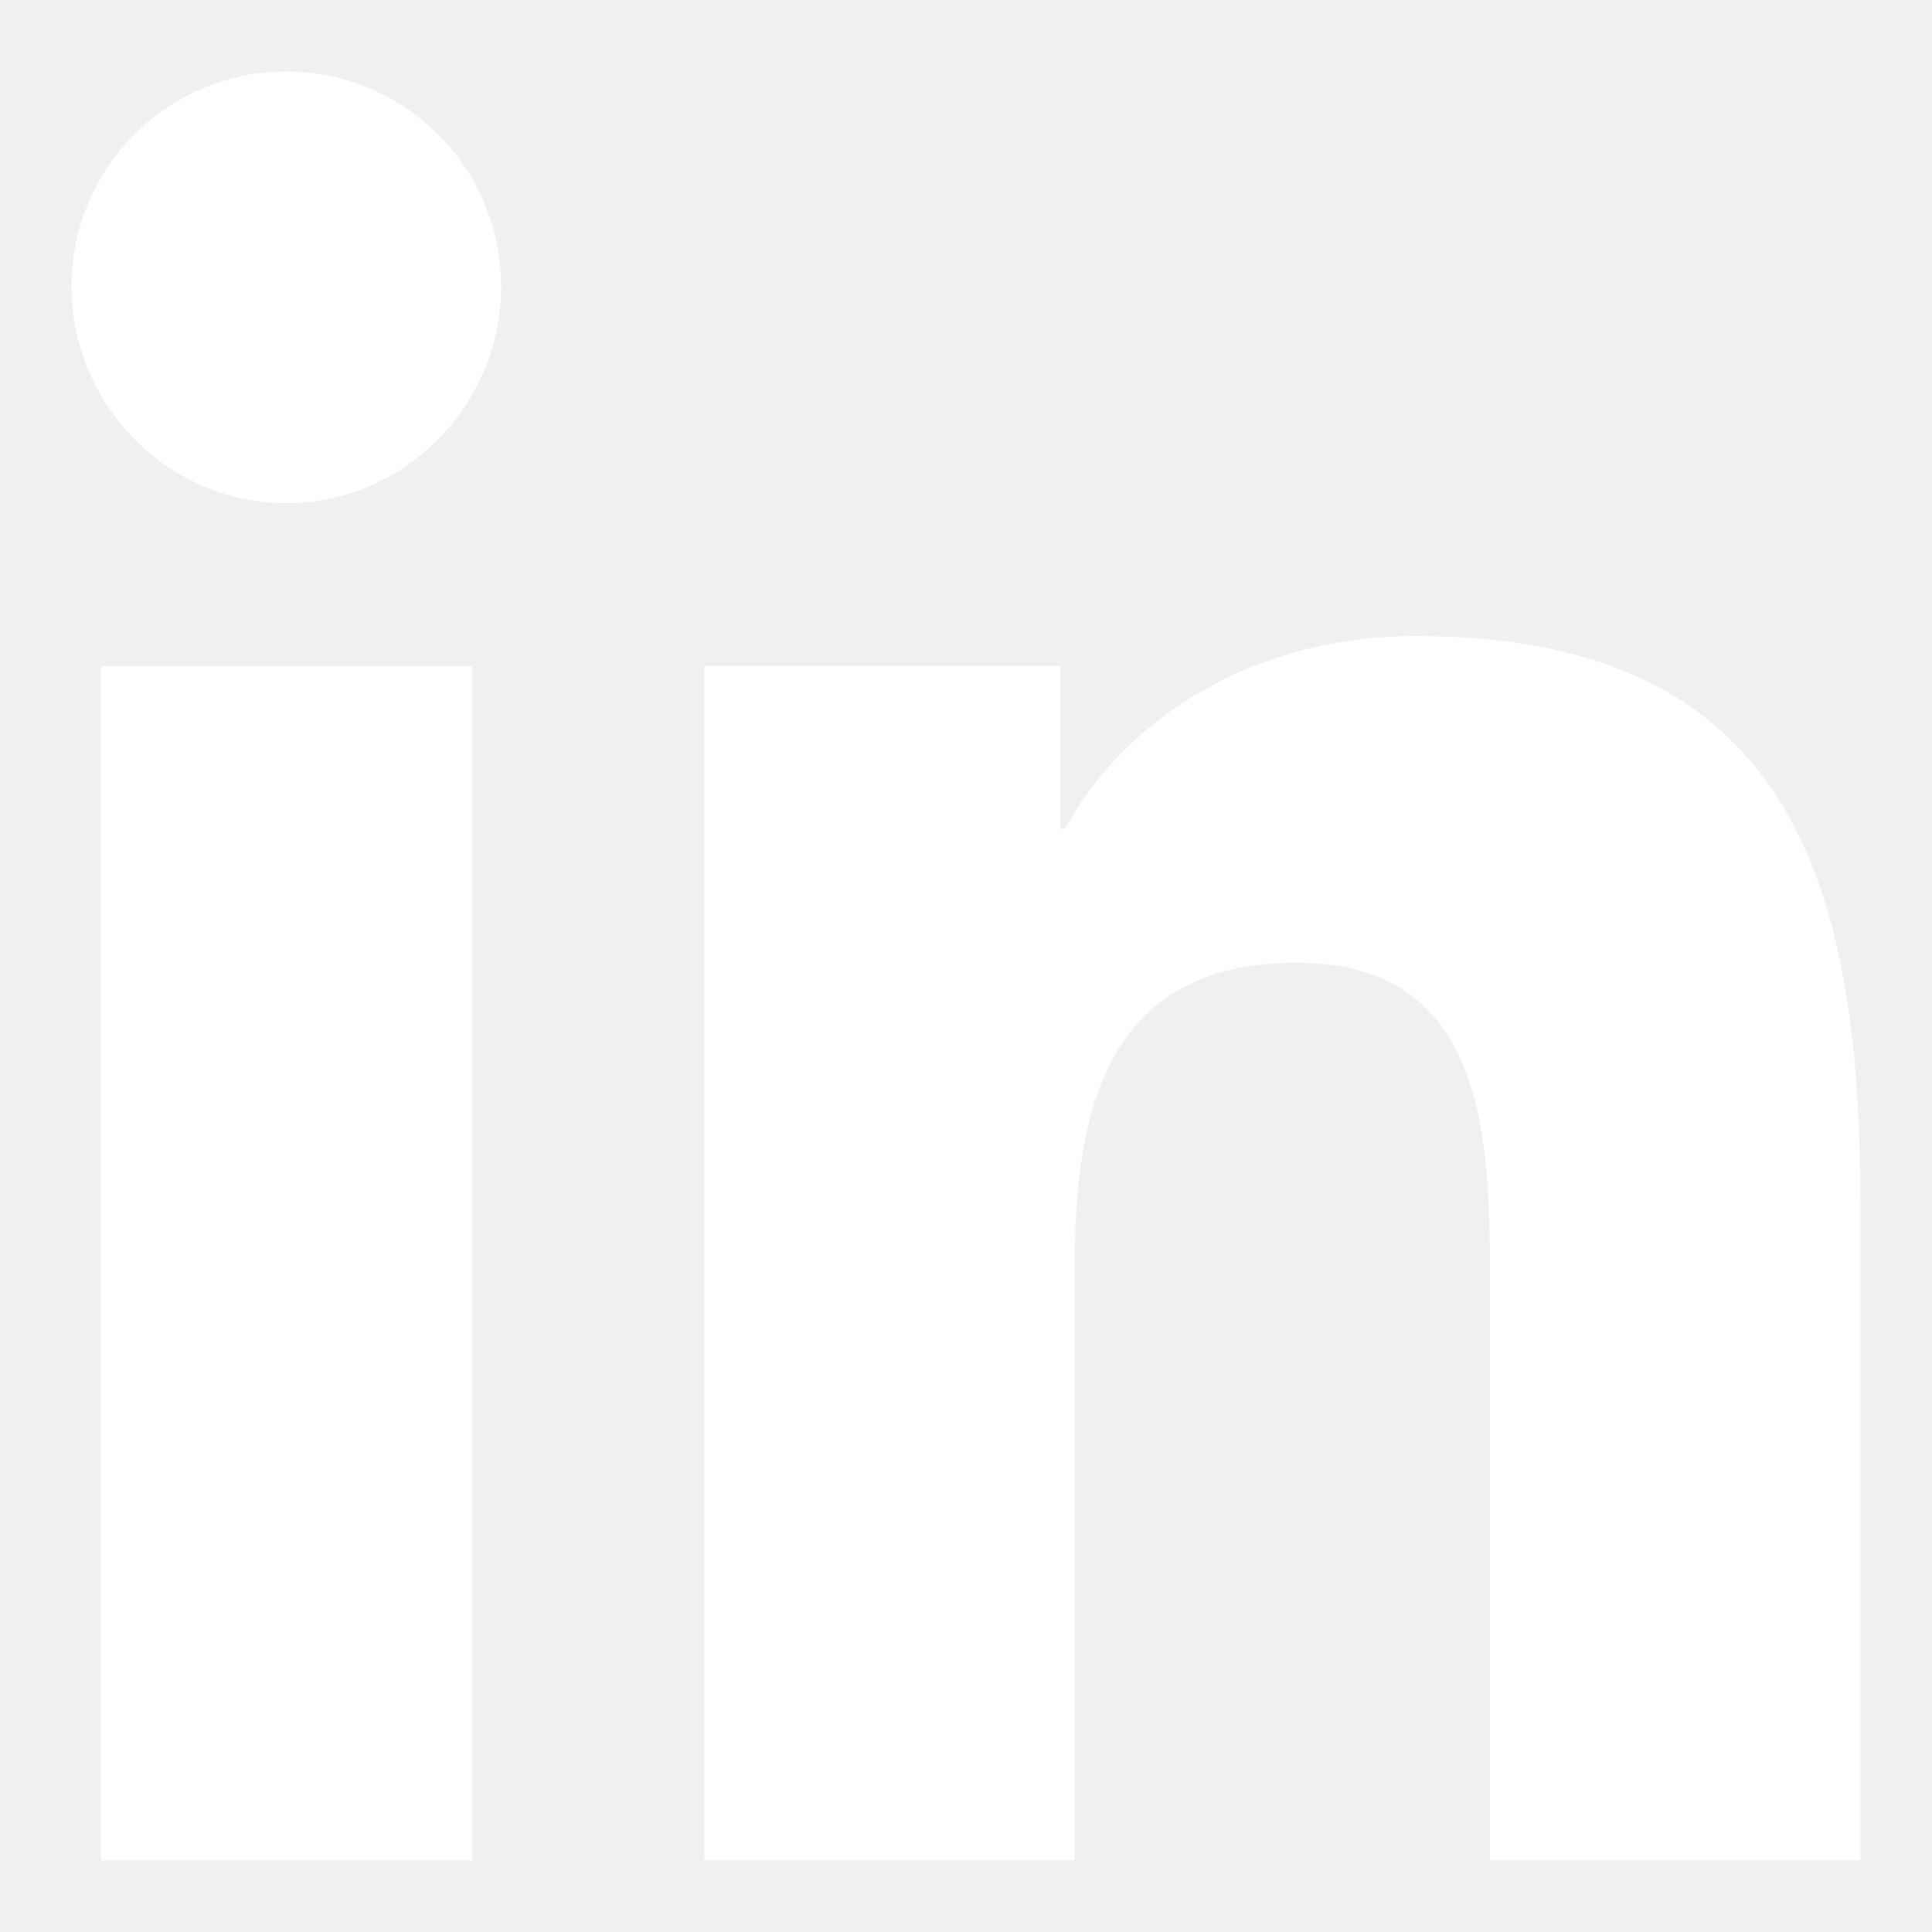
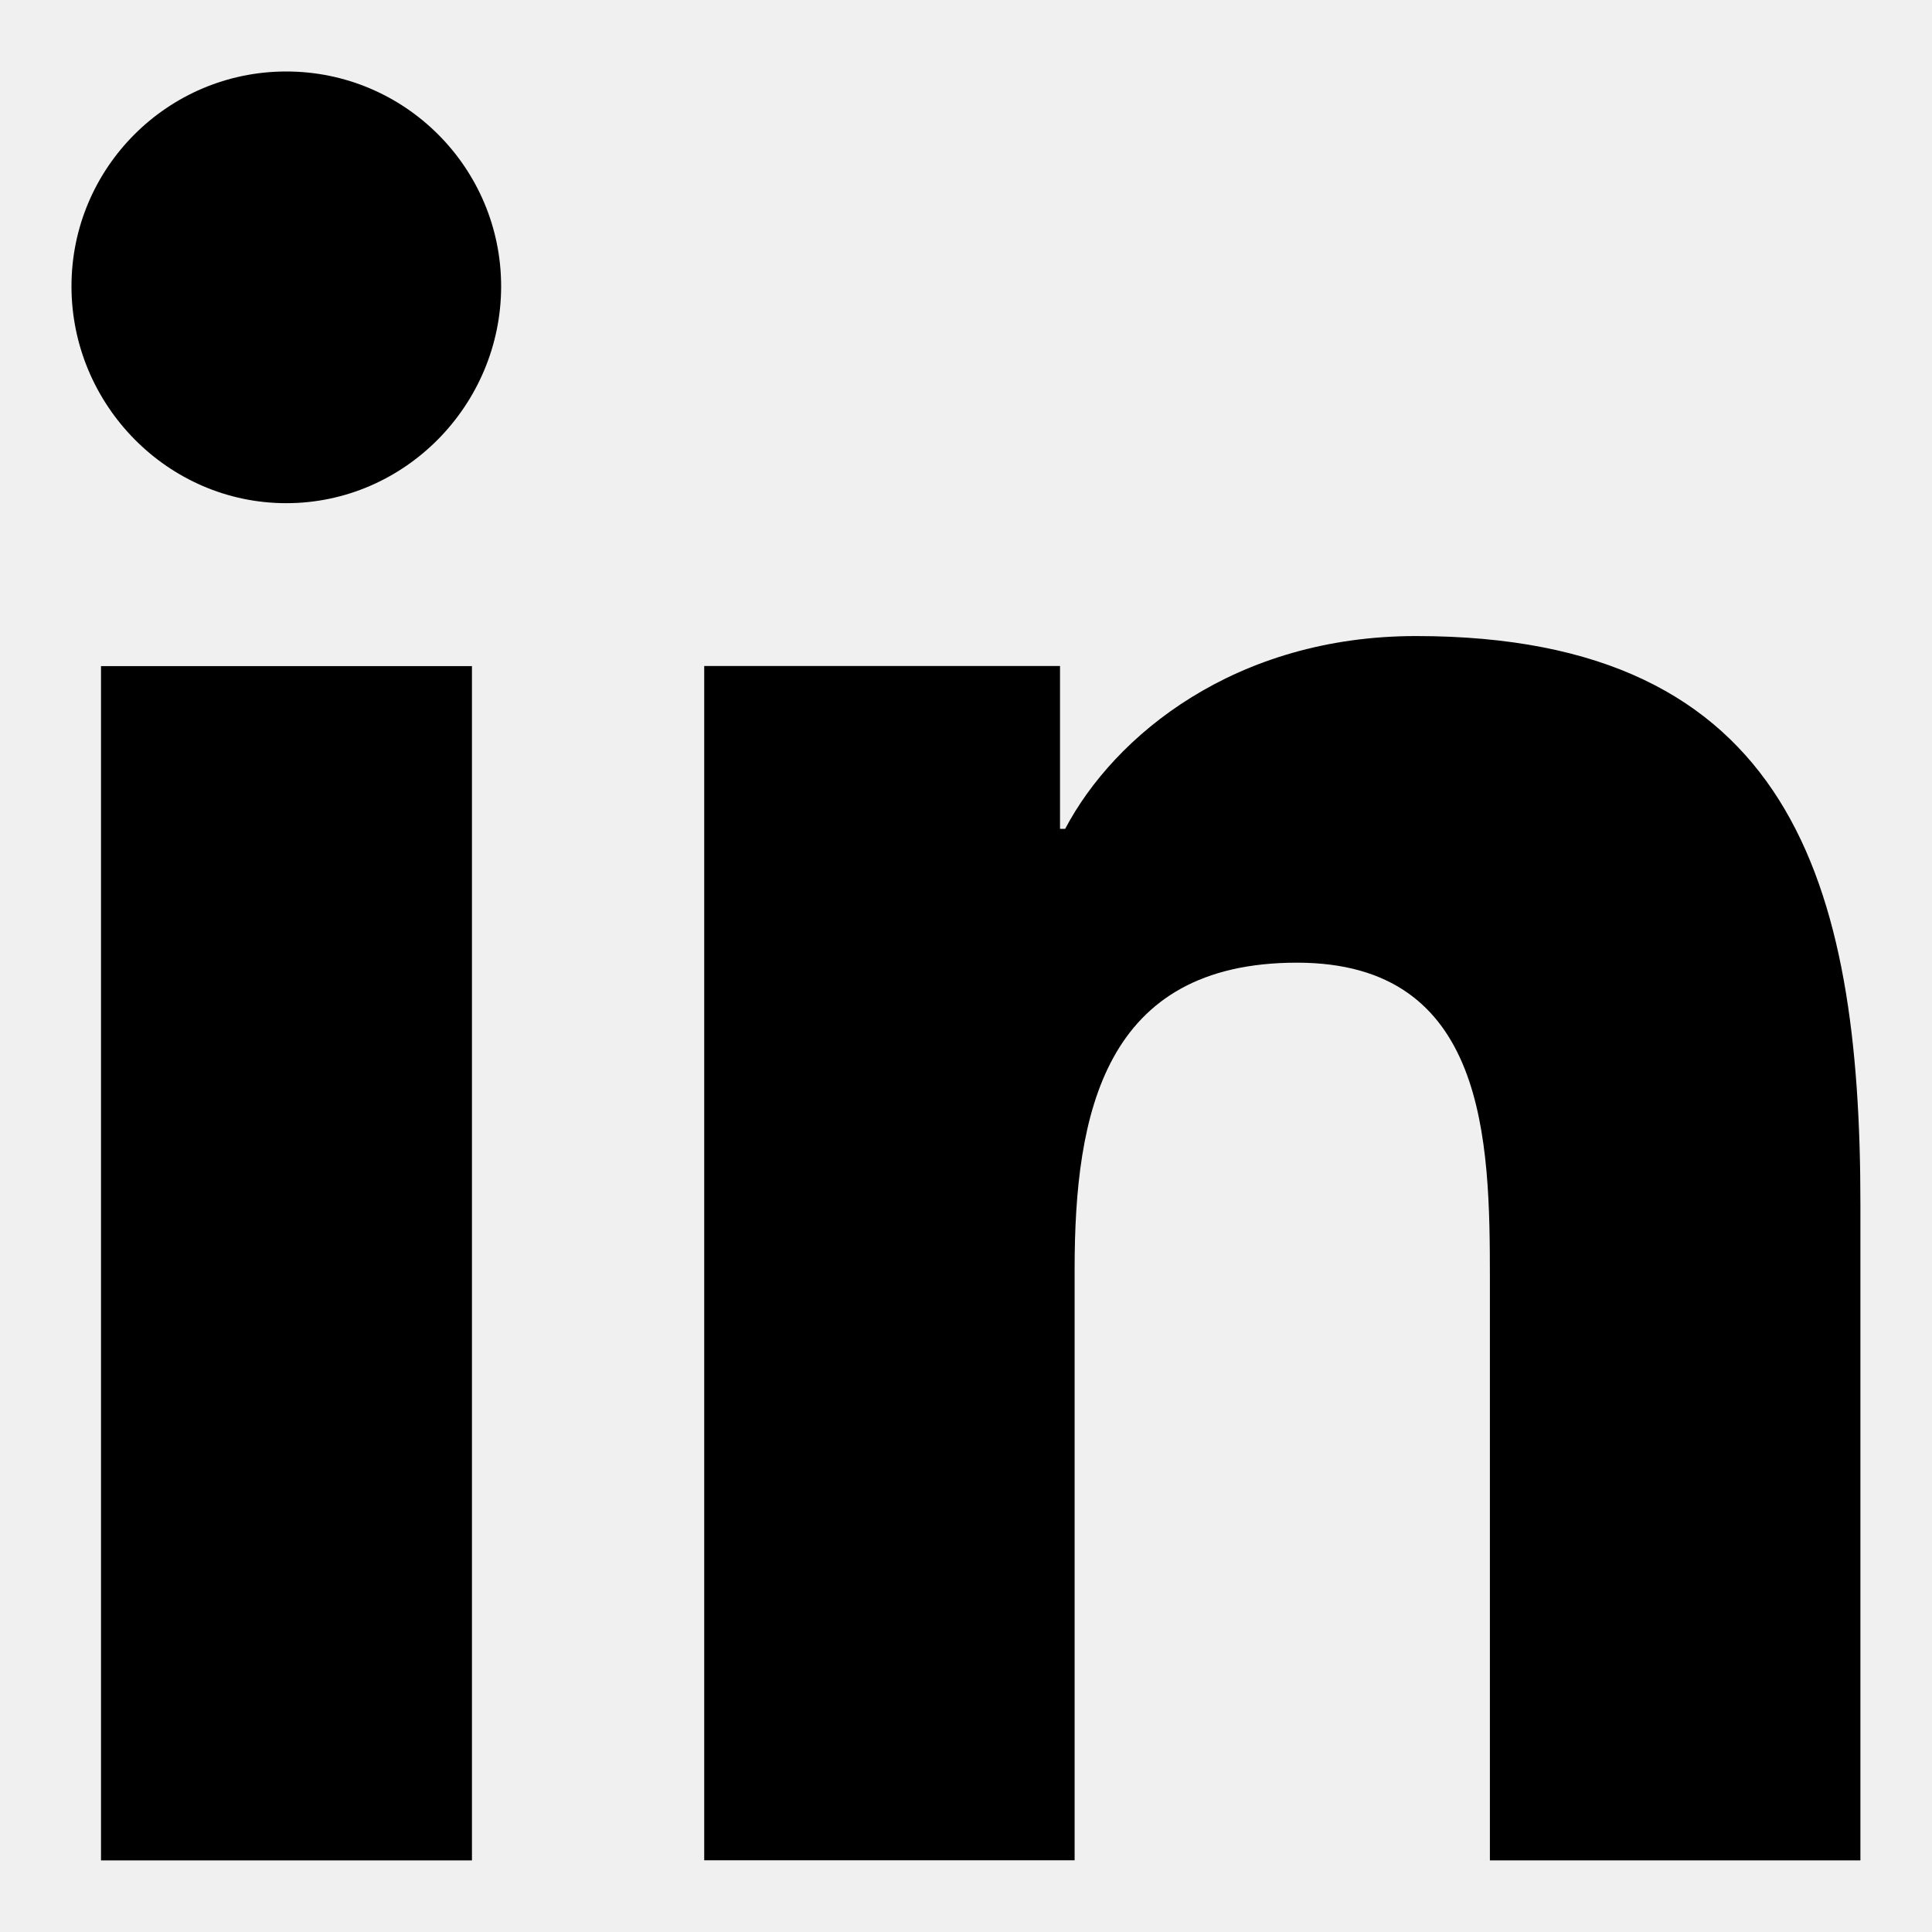
- <svg xmlns="http://www.w3.org/2000/svg" width="18" height="18" viewBox="0 0 18 18" fill="none">
-   <path d="M17.328 17.333L17.333 17.332V11.22C17.333 8.229 16.689 5.926 13.193 5.926C11.512 5.926 10.385 6.848 9.924 7.722H9.876V6.205H6.561V17.332H10.012V11.822C10.012 10.372 10.287 8.969 12.084 8.969C13.854 8.969 13.881 10.624 13.881 11.915V17.333H17.328Z" fill="white" />
-   <path d="M0.941 6.206H4.397V17.333H0.941V6.206Z" fill="white" />
-   <path d="M2.667 0.666C1.563 0.666 0.666 1.563 0.666 2.667C0.666 3.772 1.563 4.688 2.667 4.688C3.772 4.688 4.669 3.772 4.669 2.667C4.668 1.563 3.772 0.666 2.667 0.666Z" fill="white" />
+ <svg xmlns="http://www.w3.org/2000/svg" width="18" height="18" viewBox="0 0 18 18">
+   <path d="M17.328 17.333L17.333 17.332V11.22C17.333 8.229 16.689 5.926 13.193 5.926C11.512 5.926 10.385 6.848 9.924 7.722H9.876V6.205H6.561V17.332H10.012V11.822C10.012 10.372 10.287 8.969 12.084 8.969C13.854 8.969 13.881 10.624 13.881 11.915V17.333H17.328Z" />
+   <path d="M0.941 6.206H4.397V17.333H0.941V6.206Z" />
+   <path d="M2.667 0.666C1.563 0.666 0.666 1.563 0.666 2.667C0.666 3.772 1.563 4.688 2.667 4.688C3.772 4.688 4.669 3.772 4.669 2.667C4.668 1.563 3.772 0.666 2.667 0.666Z" />
</svg>
